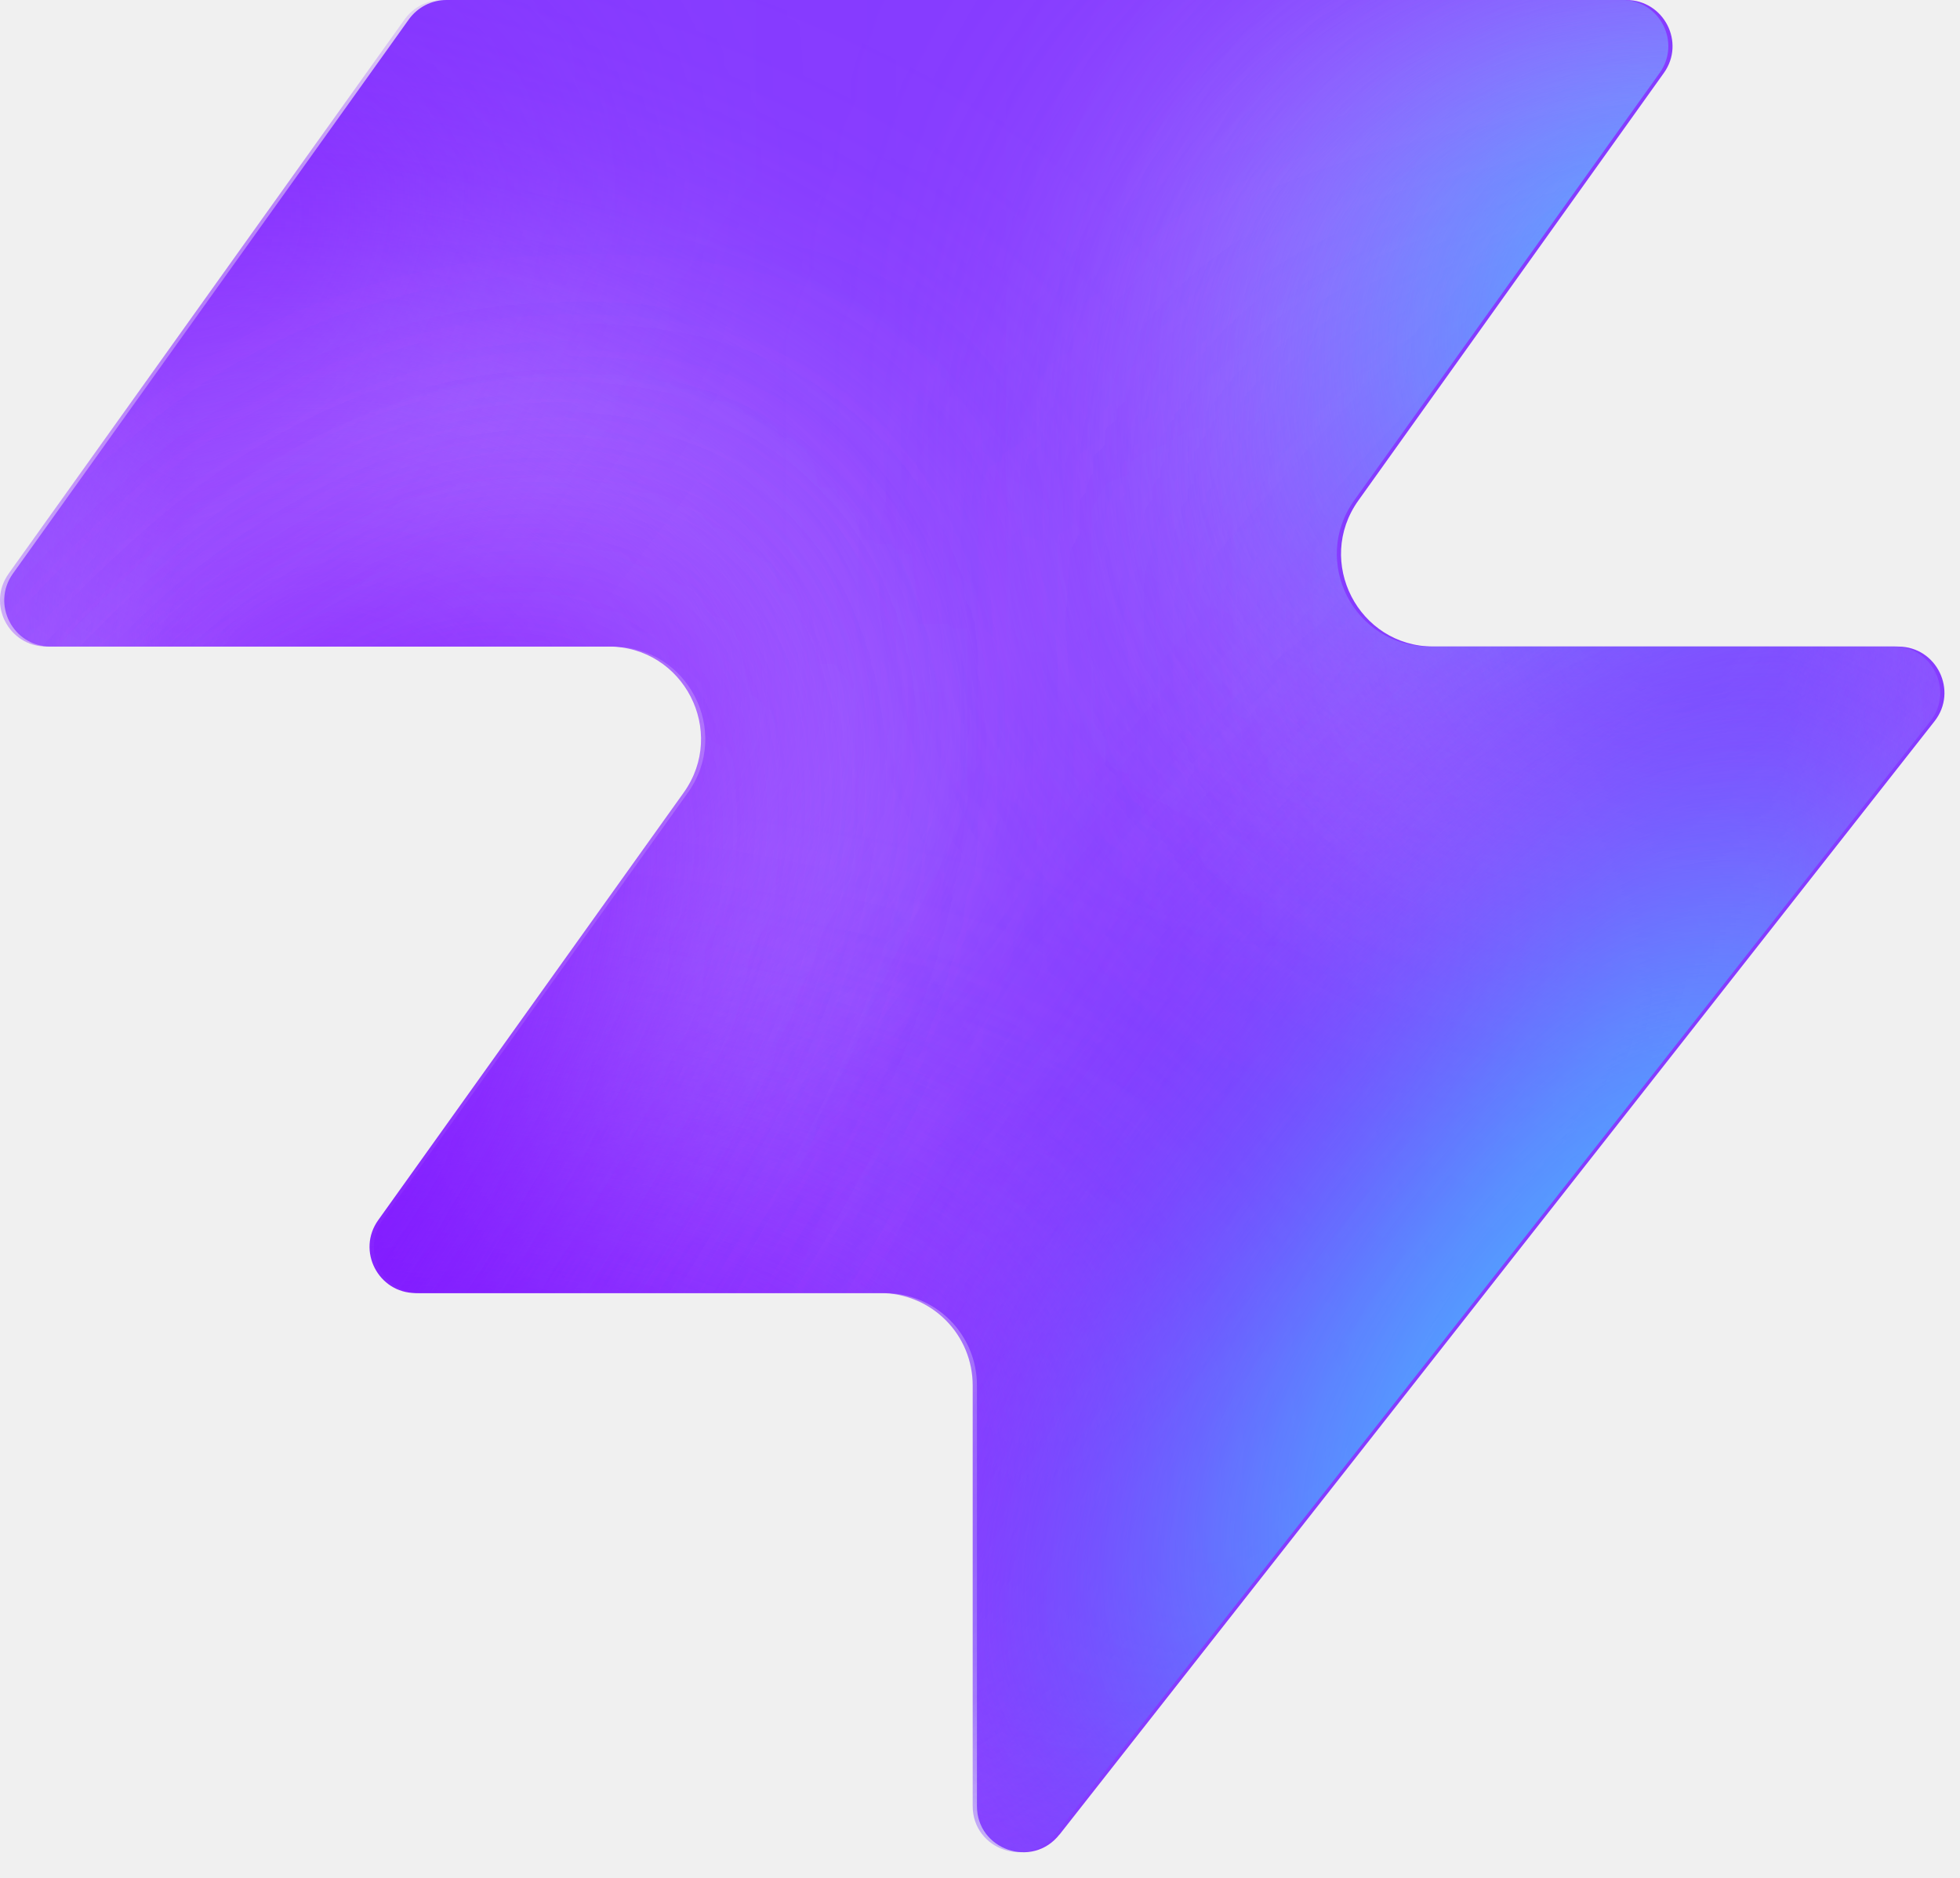
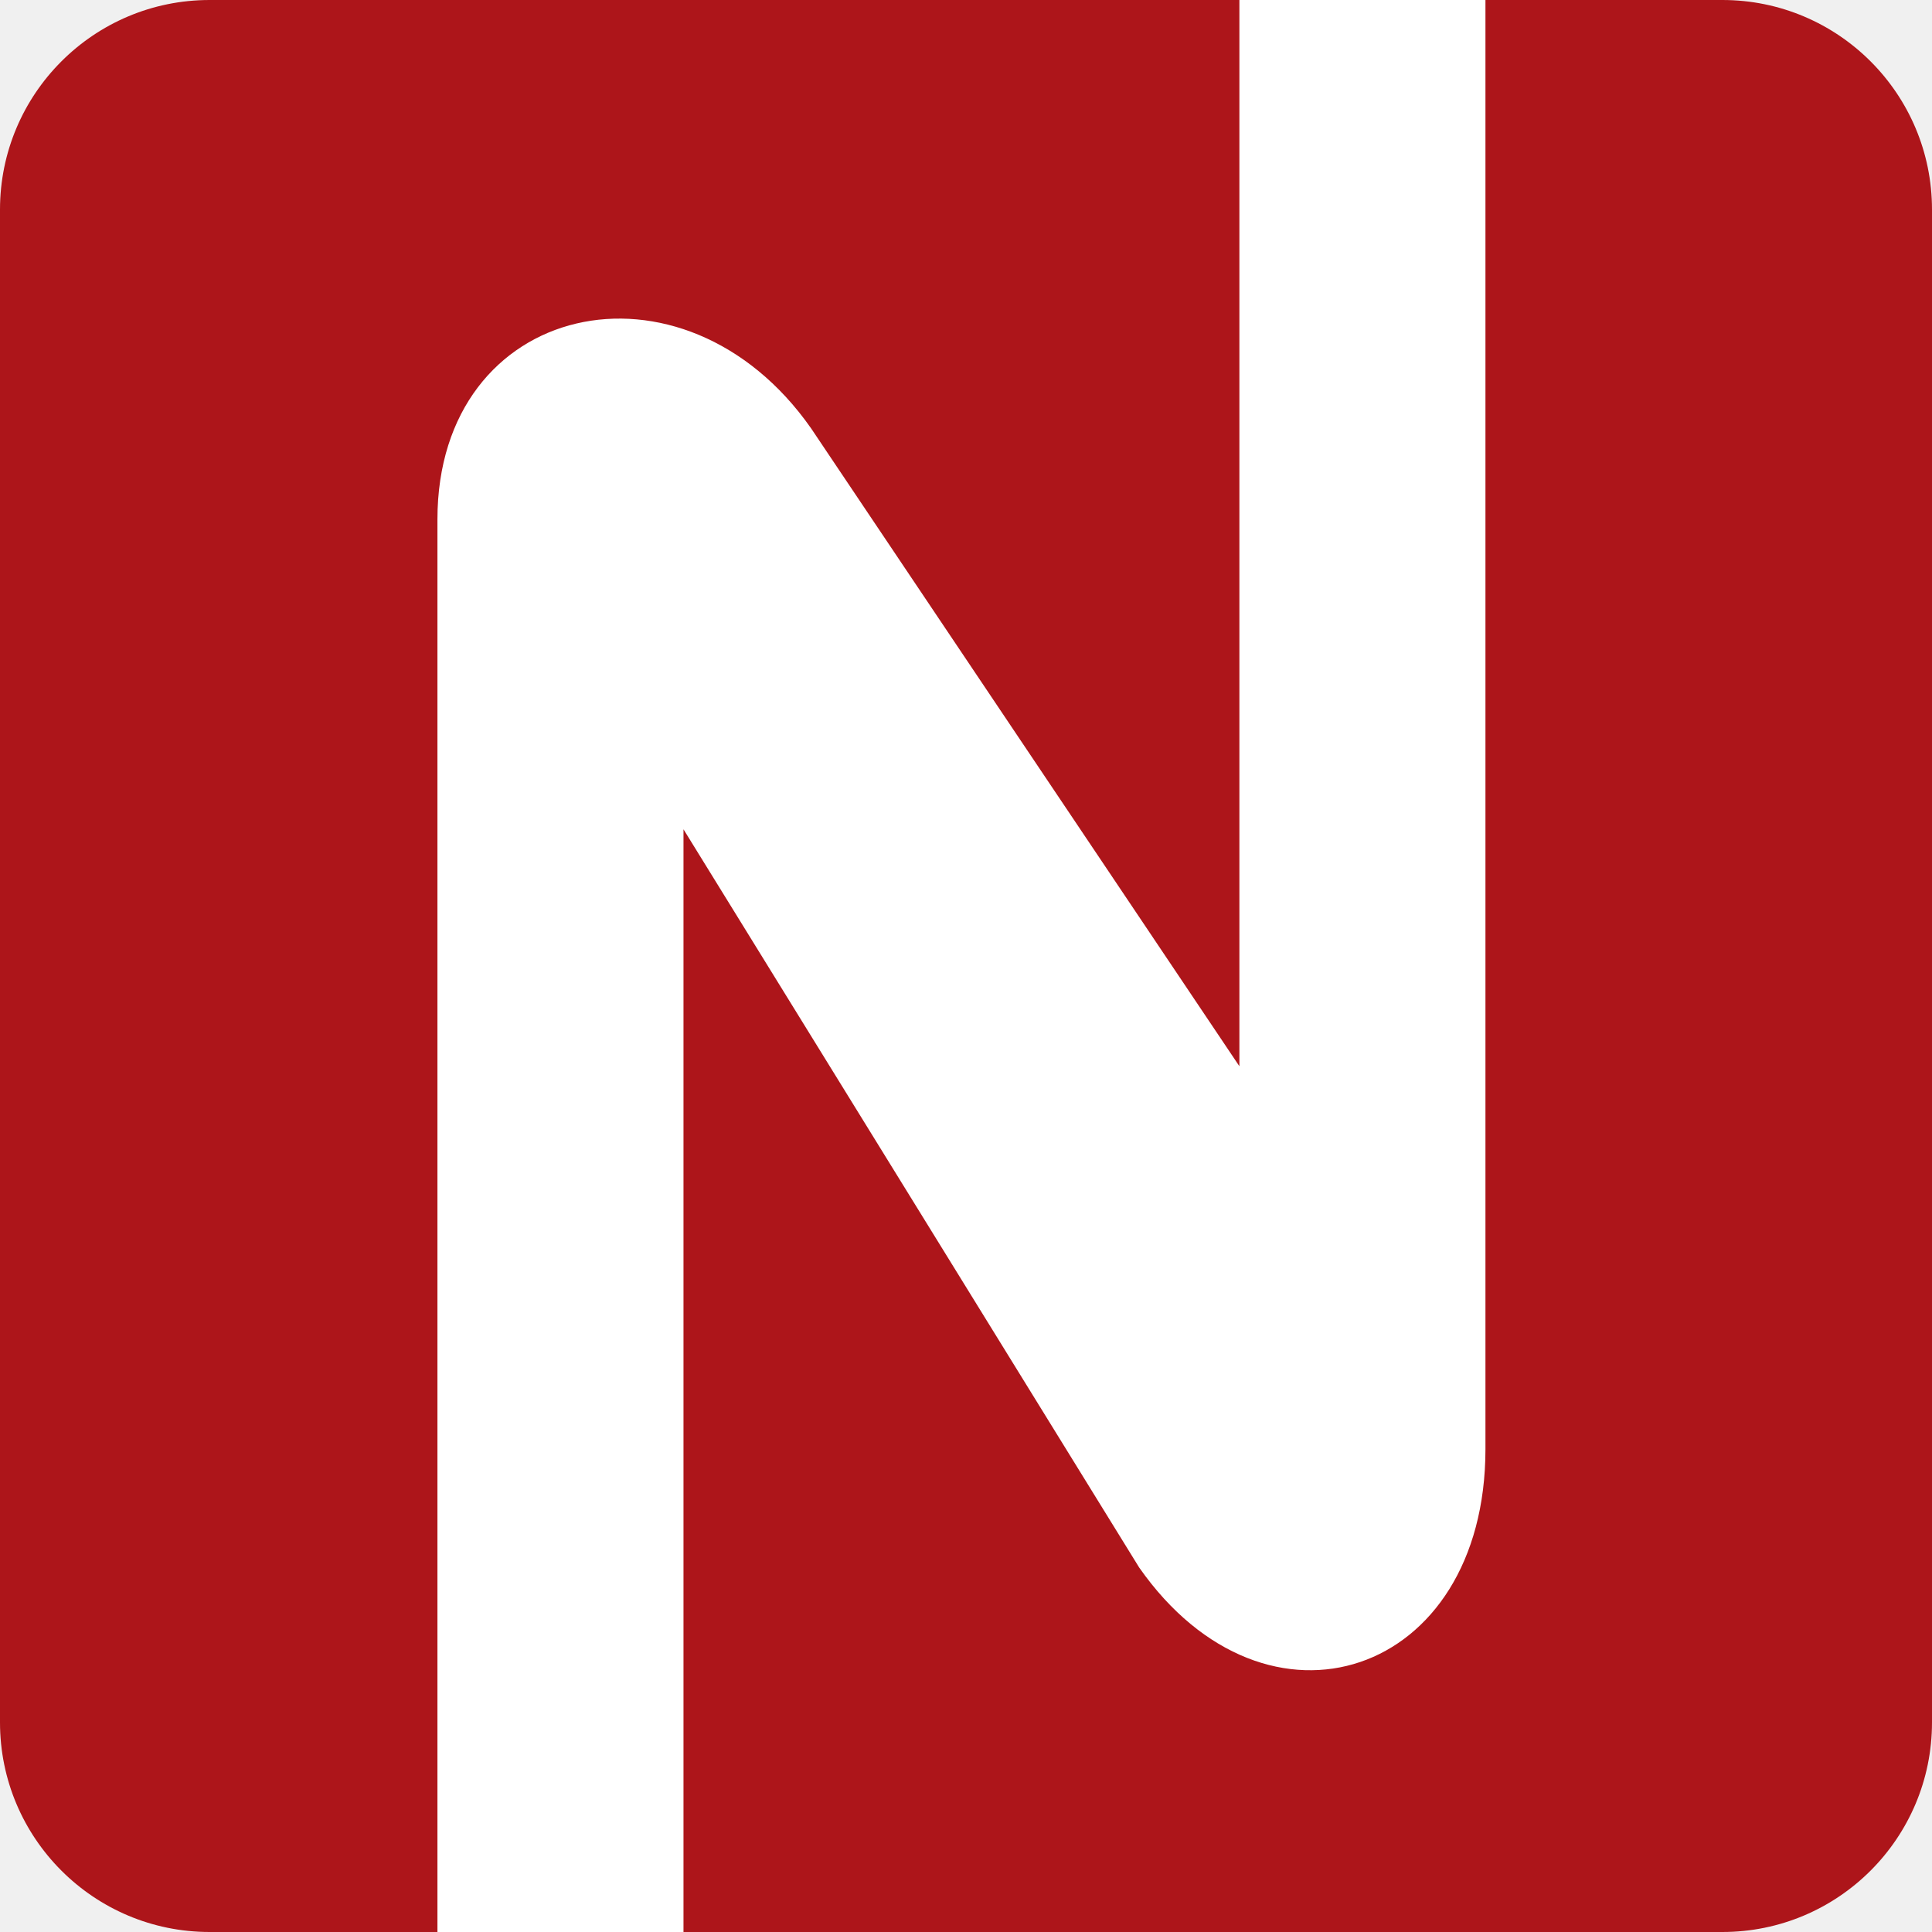
- <svg xmlns="http://www.w3.org/2000/svg" width="48" height="46" fill="none" viewBox="0 0 48 46">
-   <path fill="#863bff" d="M25.946 44.938c-.664.845-2.021.375-2.021-.698V33.937a2.26 2.26 0 0 0-2.262-2.262H10.287c-.92 0-1.456-1.04-.92-1.788l7.48-10.471c1.07-1.497 0-3.578-1.842-3.578H1.237c-.92 0-1.456-1.04-.92-1.788L10.013.474c.214-.297.556-.474.92-.474h28.894c.92 0 1.456 1.04.92 1.788l-7.48 10.471c-1.07 1.498 0 3.579 1.842 3.579h11.377c.943 0 1.473 1.088.89 1.83L25.947 44.94z" style="fill:#863bff;fill:color(display-p3 .525 .23 1);fill-opacity:1" />
-   <mask id="a" width="48" height="46" x="0" y="0" maskUnits="userSpaceOnUse" style="mask-type:alpha">
-     <path fill="#000" d="M25.842 44.938c-.664.844-2.021.375-2.021-.698V33.937a2.26 2.26 0 0 0-2.262-2.262H10.183c-.92 0-1.456-1.04-.92-1.788l7.48-10.471c1.07-1.498 0-3.579-1.842-3.579H1.133c-.92 0-1.456-1.04-.92-1.787L9.91.473c.214-.297.556-.474.92-.474h28.894c.92 0 1.456 1.04.92 1.788l-7.48 10.471c-1.07 1.498 0 3.578 1.842 3.578h11.377c.943 0 1.473 1.088.89 1.832L25.843 44.94z" style="fill:#000;fill-opacity:1" />
-   </mask>
-   <g mask="url(#a)">
-     <g filter="url(#b)">
-       <ellipse cx="5.508" cy="14.704" fill="#ede6ff" rx="5.508" ry="14.704" style="fill:#ede6ff;fill:color(display-p3 .927 .903 1);fill-opacity:1" transform="matrix(.00324 1 1 -.00324 -4.47 31.516)" />
-     </g>
-     <g filter="url(#c)">
-       <ellipse cx="10.399" cy="29.851" fill="#ede6ff" rx="10.399" ry="29.851" style="fill:#ede6ff;fill:color(display-p3 .927 .903 1);fill-opacity:1" transform="matrix(.00324 1 1 -.00324 -39.328 7.883)" />
-     </g>
-     <g filter="url(#d)">
-       <ellipse cx="5.508" cy="30.487" fill="#7e14ff" rx="5.508" ry="30.487" style="fill:#7e14ff;fill:color(display-p3 .492 .077 1);fill-opacity:1" transform="rotate(89.814 -25.913 -14.639)scale(1 -1)" />
-     </g>
-     <g filter="url(#e)">
-       <ellipse cx="5.508" cy="30.599" fill="#7e14ff" rx="5.508" ry="30.599" style="fill:#7e14ff;fill:color(display-p3 .492 .077 1);fill-opacity:1" transform="rotate(89.814 -32.644 -3.334)scale(1 -1)" />
-     </g>
-     <g filter="url(#f)">
-       <ellipse cx="5.508" cy="30.599" fill="#7e14ff" rx="5.508" ry="30.599" style="fill:#7e14ff;fill:color(display-p3 .492 .077 1);fill-opacity:1" transform="matrix(.00324 1 1 -.00324 -34.34 30.47)" />
-     </g>
-     <g filter="url(#g)">
-       <ellipse cx="14.072" cy="22.078" fill="#ede6ff" rx="14.072" ry="22.078" style="fill:#ede6ff;fill:color(display-p3 .927 .903 1);fill-opacity:1" transform="rotate(93.35 24.506 48.493)scale(-1 1)" />
-     </g>
-     <g filter="url(#h)">
-       <ellipse cx="3.47" cy="21.501" fill="#7e14ff" rx="3.47" ry="21.501" style="fill:#7e14ff;fill:color(display-p3 .492 .077 1);fill-opacity:1" transform="rotate(89.009 28.708 47.59)scale(-1 1)" />
-     </g>
-     <g filter="url(#i)">
-       <ellipse cx="3.47" cy="21.501" fill="#7e14ff" rx="3.47" ry="21.501" style="fill:#7e14ff;fill:color(display-p3 .492 .077 1);fill-opacity:1" transform="rotate(89.009 28.708 47.59)scale(-1 1)" />
-     </g>
-     <g filter="url(#j)">
-       <ellipse cx=".387" cy="8.972" fill="#7e14ff" rx="4.407" ry="29.108" style="fill:#7e14ff;fill:color(display-p3 .492 .077 1);fill-opacity:1" transform="rotate(39.51 .387 8.972)" />
-     </g>
-     <g filter="url(#k)">
-       <ellipse cx="47.523" cy="-6.092" fill="#7e14ff" rx="4.407" ry="29.108" style="fill:#7e14ff;fill:color(display-p3 .492 .077 1);fill-opacity:1" transform="rotate(37.892 47.523 -6.092)" />
-     </g>
-     <g filter="url(#l)">
-       <ellipse cx="41.412" cy="6.333" fill="#47bfff" rx="5.971" ry="9.665" style="fill:#47bfff;fill:color(display-p3 .28 .748 1);fill-opacity:1" transform="rotate(37.892 41.412 6.333)" />
-     </g>
-     <g filter="url(#m)">
-       <ellipse cx="-1.879" cy="38.332" fill="#7e14ff" rx="4.407" ry="29.108" style="fill:#7e14ff;fill:color(display-p3 .492 .077 1);fill-opacity:1" transform="rotate(37.892 -1.88 38.332)" />
-     </g>
-     <g filter="url(#n)">
-       <ellipse cx="-1.879" cy="38.332" fill="#7e14ff" rx="4.407" ry="29.108" style="fill:#7e14ff;fill:color(display-p3 .492 .077 1);fill-opacity:1" transform="rotate(37.892 -1.88 38.332)" />
-     </g>
-     <g filter="url(#o)">
-       <ellipse cx="35.651" cy="29.907" fill="#7e14ff" rx="4.407" ry="29.108" style="fill:#7e14ff;fill:color(display-p3 .492 .077 1);fill-opacity:1" transform="rotate(37.892 35.651 29.907)" />
-     </g>
-     <g filter="url(#p)">
-       <ellipse cx="38.418" cy="32.4" fill="#47bfff" rx="5.971" ry="15.297" style="fill:#47bfff;fill:color(display-p3 .28 .748 1);fill-opacity:1" transform="rotate(37.892 38.418 32.4)" />
-     </g>
-   </g>
-   <defs>
-     <filter id="b" width="60.045" height="41.654" x="-19.77" y="16.149" color-interpolation-filters="sRGB" filterUnits="userSpaceOnUse">
-       <feFlood flood-opacity="0" result="BackgroundImageFix" />
-       <feBlend in="SourceGraphic" in2="BackgroundImageFix" result="shape" />
-       <feGaussianBlur result="effect1_foregroundBlur_2002_17158" stdDeviation="7.659" />
-     </filter>
-     <filter id="c" width="90.34" height="51.437" x="-54.613" y="-7.533" color-interpolation-filters="sRGB" filterUnits="userSpaceOnUse">
-       <feFlood flood-opacity="0" result="BackgroundImageFix" />
-       <feBlend in="SourceGraphic" in2="BackgroundImageFix" result="shape" />
-       <feGaussianBlur result="effect1_foregroundBlur_2002_17158" stdDeviation="7.659" />
-     </filter>
-     <filter id="d" width="79.355" height="29.4" x="-49.64" y="2.03" color-interpolation-filters="sRGB" filterUnits="userSpaceOnUse">
-       <feFlood flood-opacity="0" result="BackgroundImageFix" />
-       <feBlend in="SourceGraphic" in2="BackgroundImageFix" result="shape" />
-       <feGaussianBlur result="effect1_foregroundBlur_2002_17158" stdDeviation="4.596" />
-     </filter>
-     <filter id="e" width="79.579" height="29.4" x="-45.045" y="20.029" color-interpolation-filters="sRGB" filterUnits="userSpaceOnUse">
-       <feFlood flood-opacity="0" result="BackgroundImageFix" />
-       <feBlend in="SourceGraphic" in2="BackgroundImageFix" result="shape" />
-       <feGaussianBlur result="effect1_foregroundBlur_2002_17158" stdDeviation="4.596" />
-     </filter>
-     <filter id="f" width="79.579" height="29.4" x="-43.513" y="21.178" color-interpolation-filters="sRGB" filterUnits="userSpaceOnUse">
-       <feFlood flood-opacity="0" result="BackgroundImageFix" />
-       <feBlend in="SourceGraphic" in2="BackgroundImageFix" result="shape" />
-       <feGaussianBlur result="effect1_foregroundBlur_2002_17158" stdDeviation="4.596" />
-     </filter>
-     <filter id="g" width="74.749" height="58.852" x="15.756" y="-17.901" color-interpolation-filters="sRGB" filterUnits="userSpaceOnUse">
-       <feFlood flood-opacity="0" result="BackgroundImageFix" />
-       <feBlend in="SourceGraphic" in2="BackgroundImageFix" result="shape" />
-       <feGaussianBlur result="effect1_foregroundBlur_2002_17158" stdDeviation="7.659" />
-     </filter>
-     <filter id="h" width="61.377" height="25.362" x="23.548" y="2.284" color-interpolation-filters="sRGB" filterUnits="userSpaceOnUse">
-       <feFlood flood-opacity="0" result="BackgroundImageFix" />
-       <feBlend in="SourceGraphic" in2="BackgroundImageFix" result="shape" />
-       <feGaussianBlur result="effect1_foregroundBlur_2002_17158" stdDeviation="4.596" />
-     </filter>
-     <filter id="i" width="61.377" height="25.362" x="23.548" y="2.284" color-interpolation-filters="sRGB" filterUnits="userSpaceOnUse">
-       <feFlood flood-opacity="0" result="BackgroundImageFix" />
-       <feBlend in="SourceGraphic" in2="BackgroundImageFix" result="shape" />
-       <feGaussianBlur result="effect1_foregroundBlur_2002_17158" stdDeviation="4.596" />
-     </filter>
-     <filter id="j" width="56.045" height="63.649" x="-27.636" y="-22.853" color-interpolation-filters="sRGB" filterUnits="userSpaceOnUse">
-       <feFlood flood-opacity="0" result="BackgroundImageFix" />
-       <feBlend in="SourceGraphic" in2="BackgroundImageFix" result="shape" />
-       <feGaussianBlur result="effect1_foregroundBlur_2002_17158" stdDeviation="4.596" />
-     </filter>
-     <filter id="k" width="54.814" height="64.646" x="20.116" y="-38.415" color-interpolation-filters="sRGB" filterUnits="userSpaceOnUse">
-       <feFlood flood-opacity="0" result="BackgroundImageFix" />
-       <feBlend in="SourceGraphic" in2="BackgroundImageFix" result="shape" />
-       <feGaussianBlur result="effect1_foregroundBlur_2002_17158" stdDeviation="4.596" />
-     </filter>
-     <filter id="l" width="33.541" height="35.313" x="24.641" y="-11.323" color-interpolation-filters="sRGB" filterUnits="userSpaceOnUse">
-       <feFlood flood-opacity="0" result="BackgroundImageFix" />
-       <feBlend in="SourceGraphic" in2="BackgroundImageFix" result="shape" />
-       <feGaussianBlur result="effect1_foregroundBlur_2002_17158" stdDeviation="4.596" />
-     </filter>
-     <filter id="m" width="54.814" height="64.646" x="-29.286" y="6.009" color-interpolation-filters="sRGB" filterUnits="userSpaceOnUse">
-       <feFlood flood-opacity="0" result="BackgroundImageFix" />
-       <feBlend in="SourceGraphic" in2="BackgroundImageFix" result="shape" />
-       <feGaussianBlur result="effect1_foregroundBlur_2002_17158" stdDeviation="4.596" />
-     </filter>
-     <filter id="n" width="54.814" height="64.646" x="-29.286" y="6.009" color-interpolation-filters="sRGB" filterUnits="userSpaceOnUse">
-       <feFlood flood-opacity="0" result="BackgroundImageFix" />
-       <feBlend in="SourceGraphic" in2="BackgroundImageFix" result="shape" />
-       <feGaussianBlur result="effect1_foregroundBlur_2002_17158" stdDeviation="4.596" />
-     </filter>
-     <filter id="o" width="54.814" height="64.646" x="8.244" y="-2.416" color-interpolation-filters="sRGB" filterUnits="userSpaceOnUse">
-       <feFlood flood-opacity="0" result="BackgroundImageFix" />
-       <feBlend in="SourceGraphic" in2="BackgroundImageFix" result="shape" />
-       <feGaussianBlur result="effect1_foregroundBlur_2002_17158" stdDeviation="4.596" />
-     </filter>
-     <filter id="p" width="39.409" height="43.623" x="18.713" y="10.588" color-interpolation-filters="sRGB" filterUnits="userSpaceOnUse">
-       <feFlood flood-opacity="0" result="BackgroundImageFix" />
-       <feBlend in="SourceGraphic" in2="BackgroundImageFix" result="shape" />
-       <feGaussianBlur result="effect1_foregroundBlur_2002_17158" stdDeviation="4.596" />
-     </filter>
-   </defs>
+ <svg xmlns="http://www.w3.org/2000/svg" viewBox="0 0 212 212" width="212" height="212">
+   <rect width="212" height="212" rx="23" fill="#AD151A" />
+   <path d="M48 212V57c0-24 27-30 41-10l47 70V0h27v159c0 25-24 33-38 13L75 91v121Z" fill="#FFFFFF" />
</svg>
